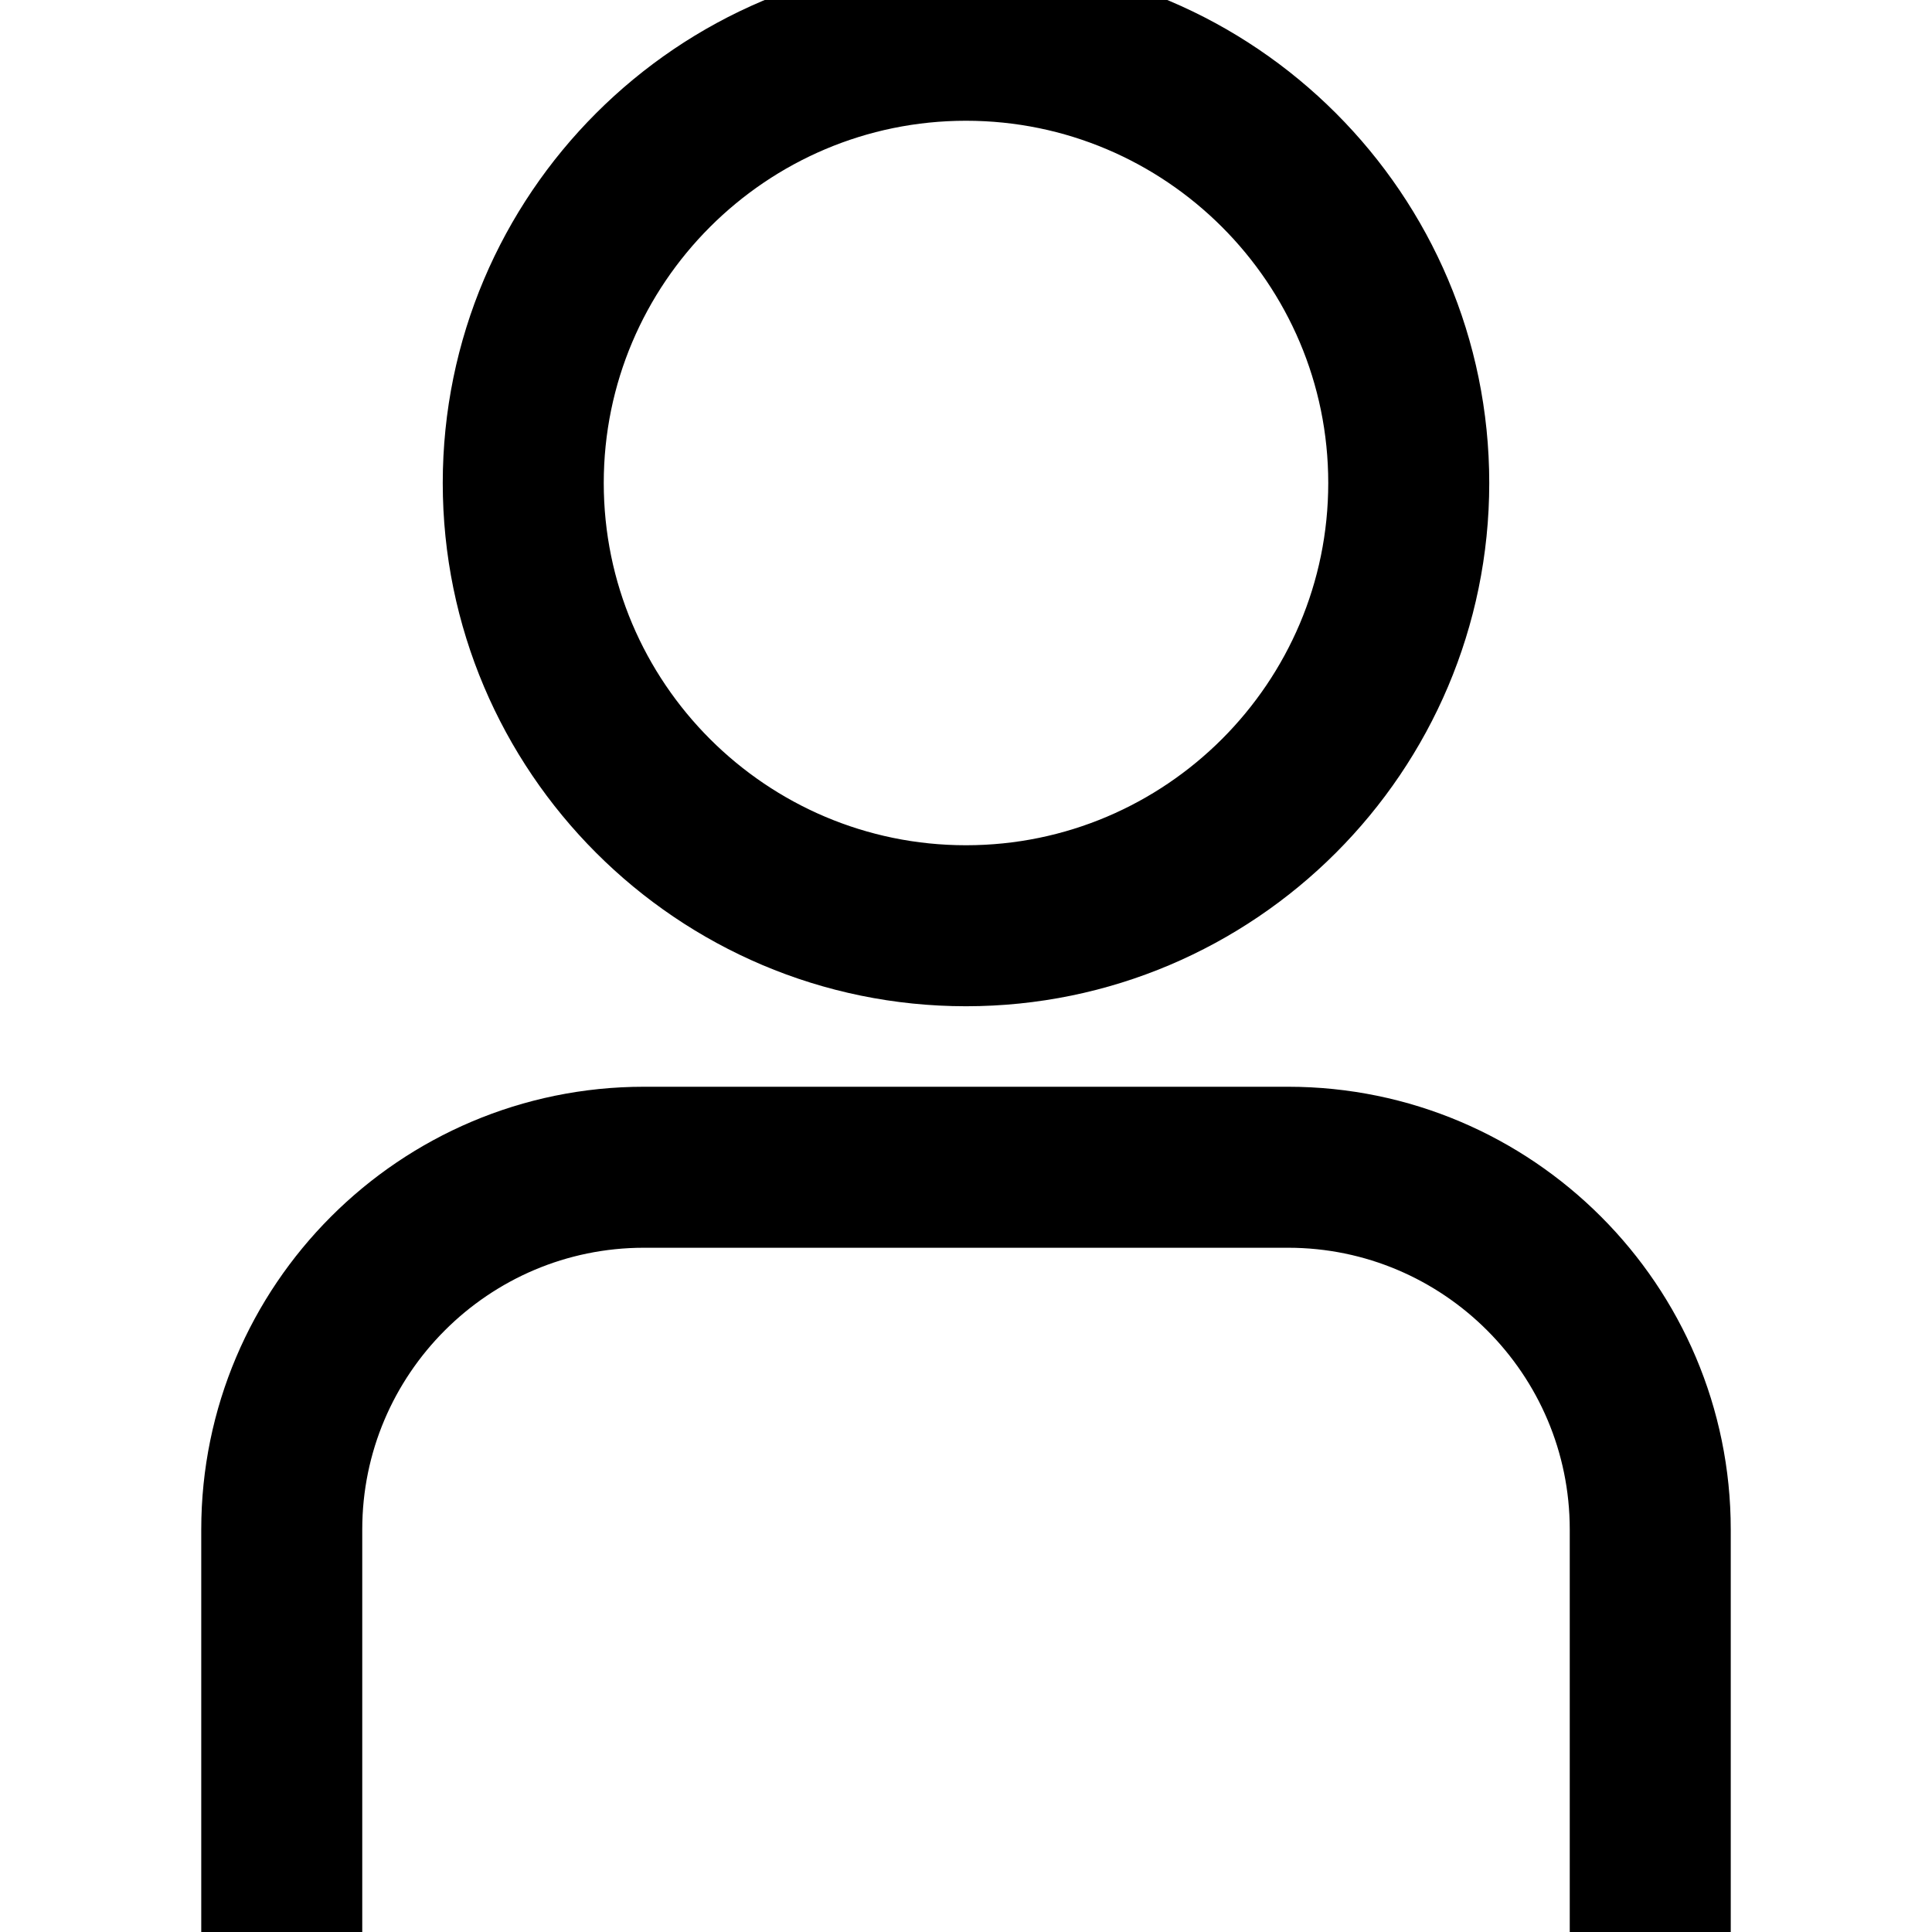
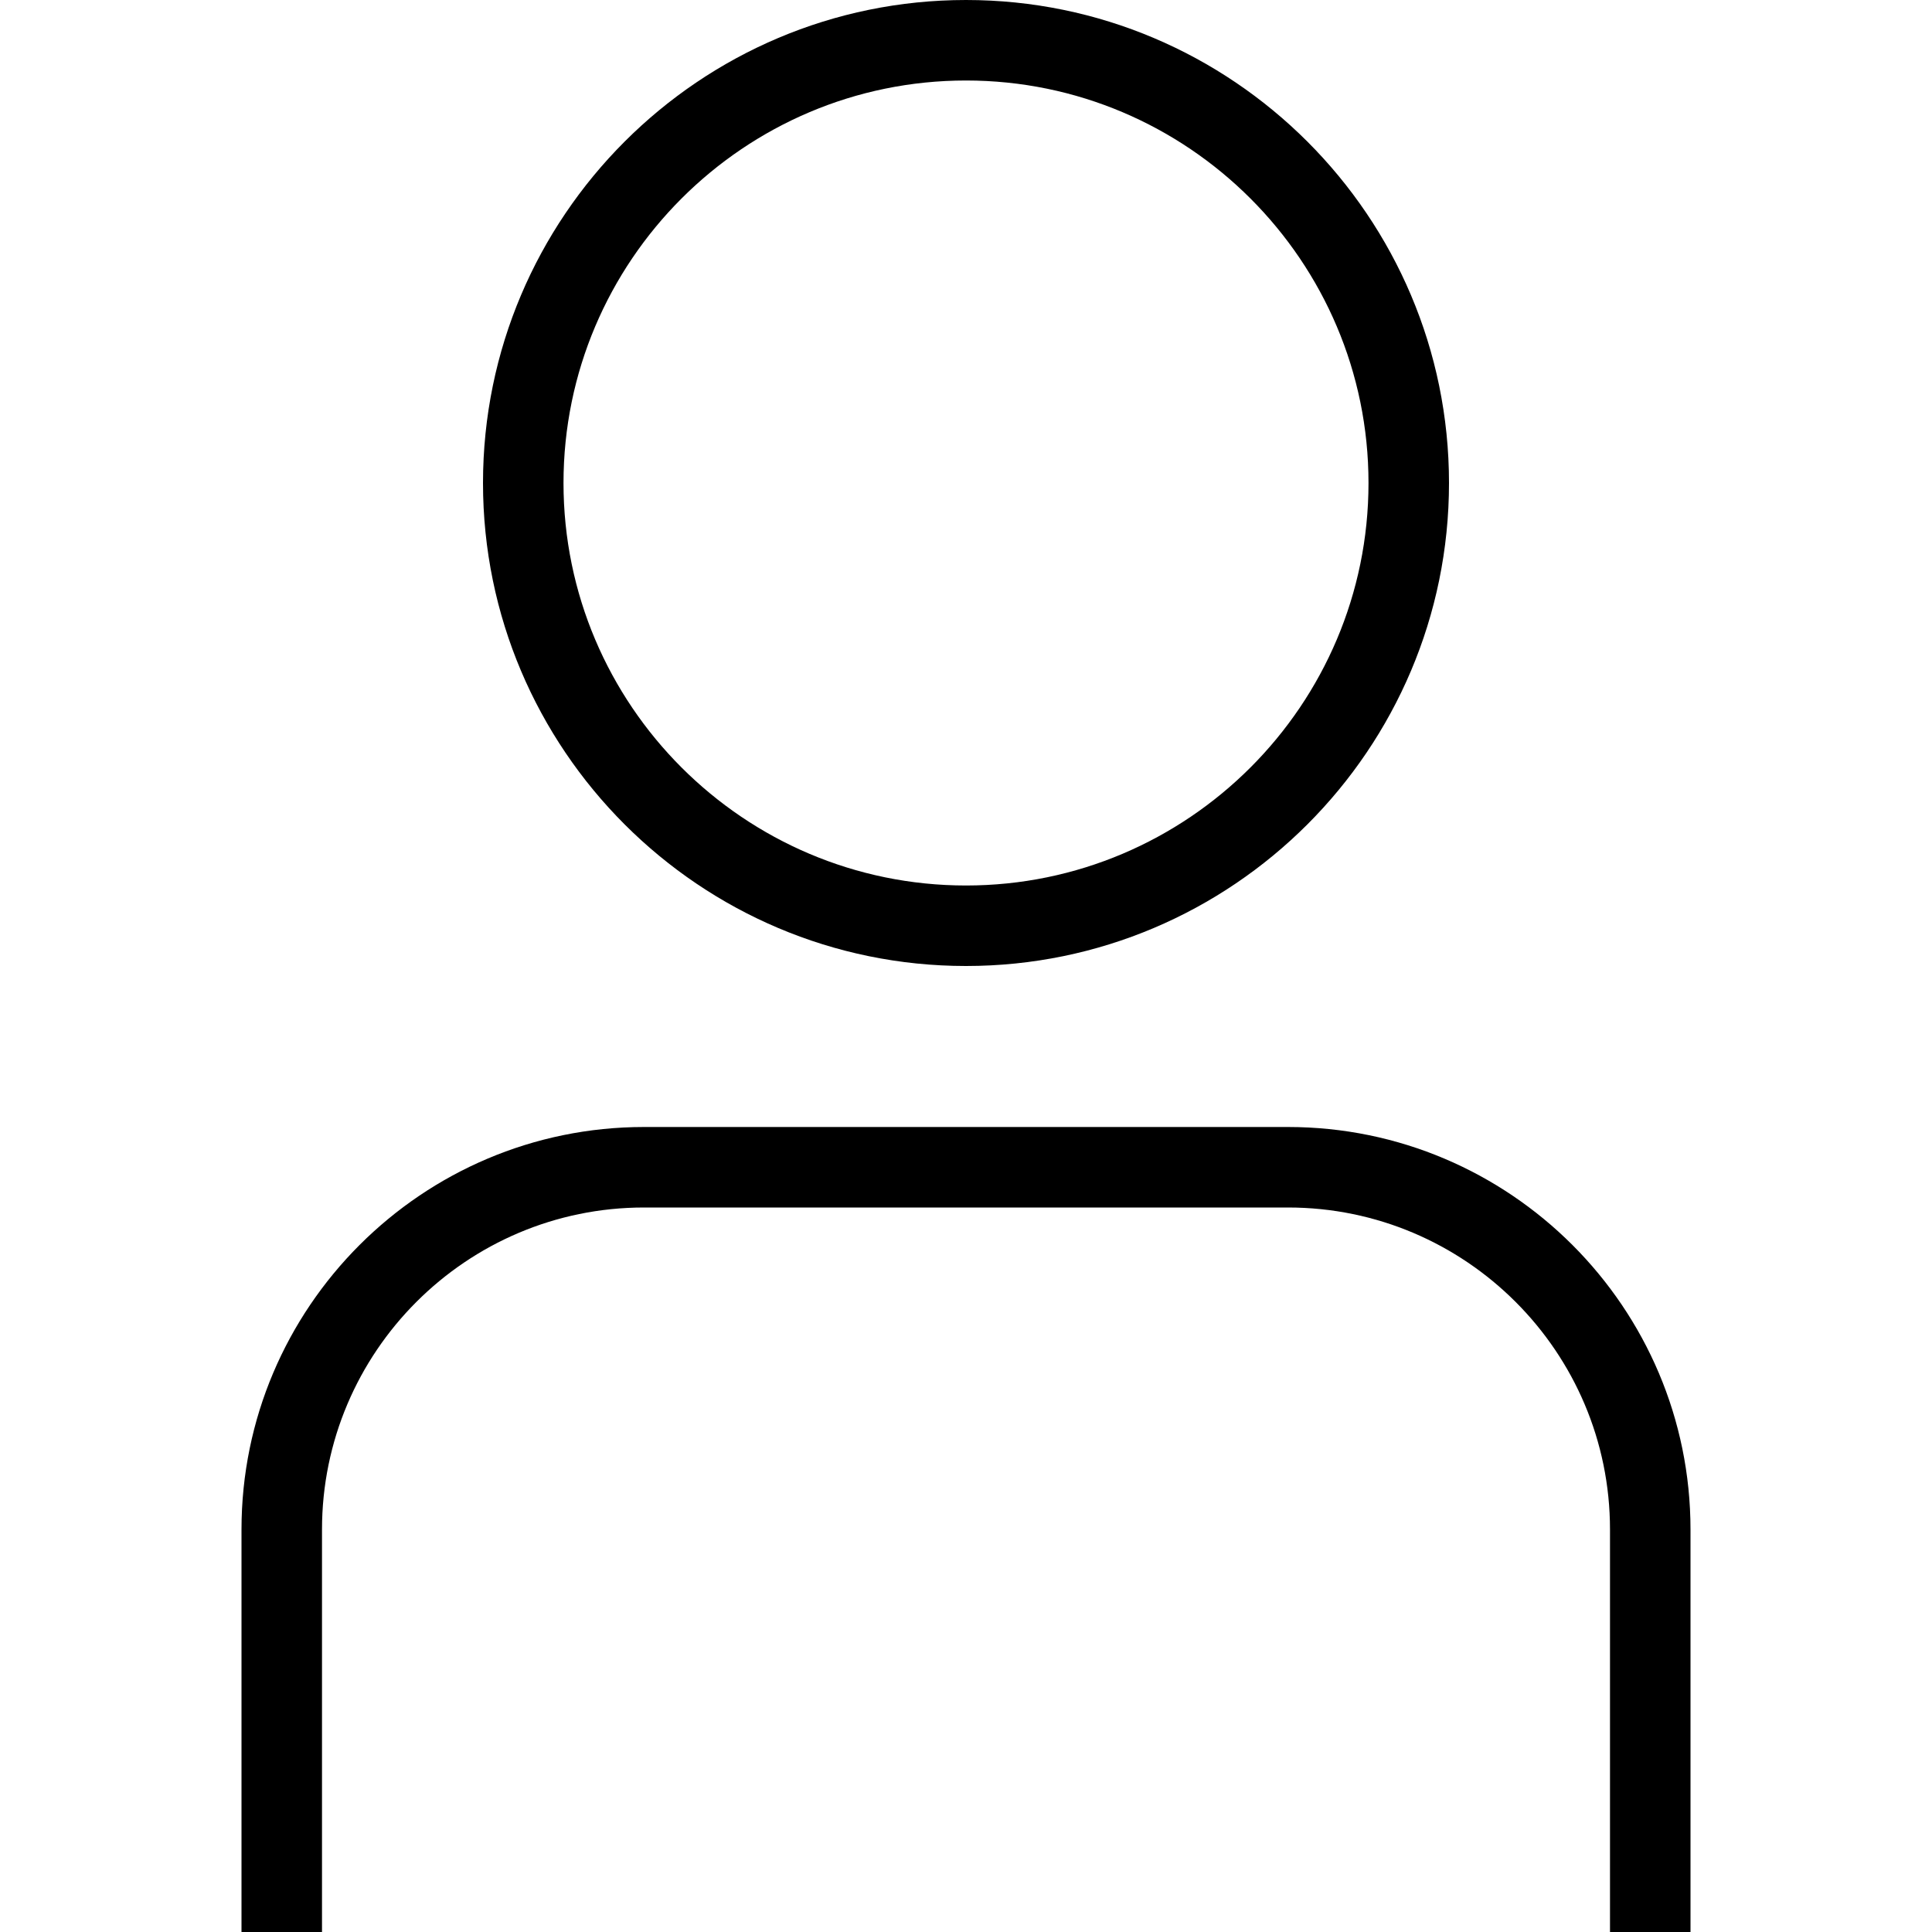
- <svg xmlns="http://www.w3.org/2000/svg" stroke="currentColor" id="Layer_1" data-name="Layer 1" viewBox="0 0 24 24">
+ <svg xmlns="http://www.w3.org/2000/svg" fill="currentColor" id="Layer_1" data-name="Layer 1" viewBox="0 0 24 24">
  <path d="M12,12c3.309,0,6-2.691,6-6S15.309,0,12,0,6,2.691,6,6s2.691,6,6,6Zm0-11c2.757,0,5,2.243,5,5s-2.243,5-5,5-5-2.243-5-5S9.243,1,12,1Zm9,18v5h-1v-5c0-2.206-1.794-4-4-4H8c-2.206,0-4,1.794-4,4v5h-1v-5c0-2.757,2.243-5,5-5h8c2.757,0,5,2.243,5,5Z" />
</svg>
